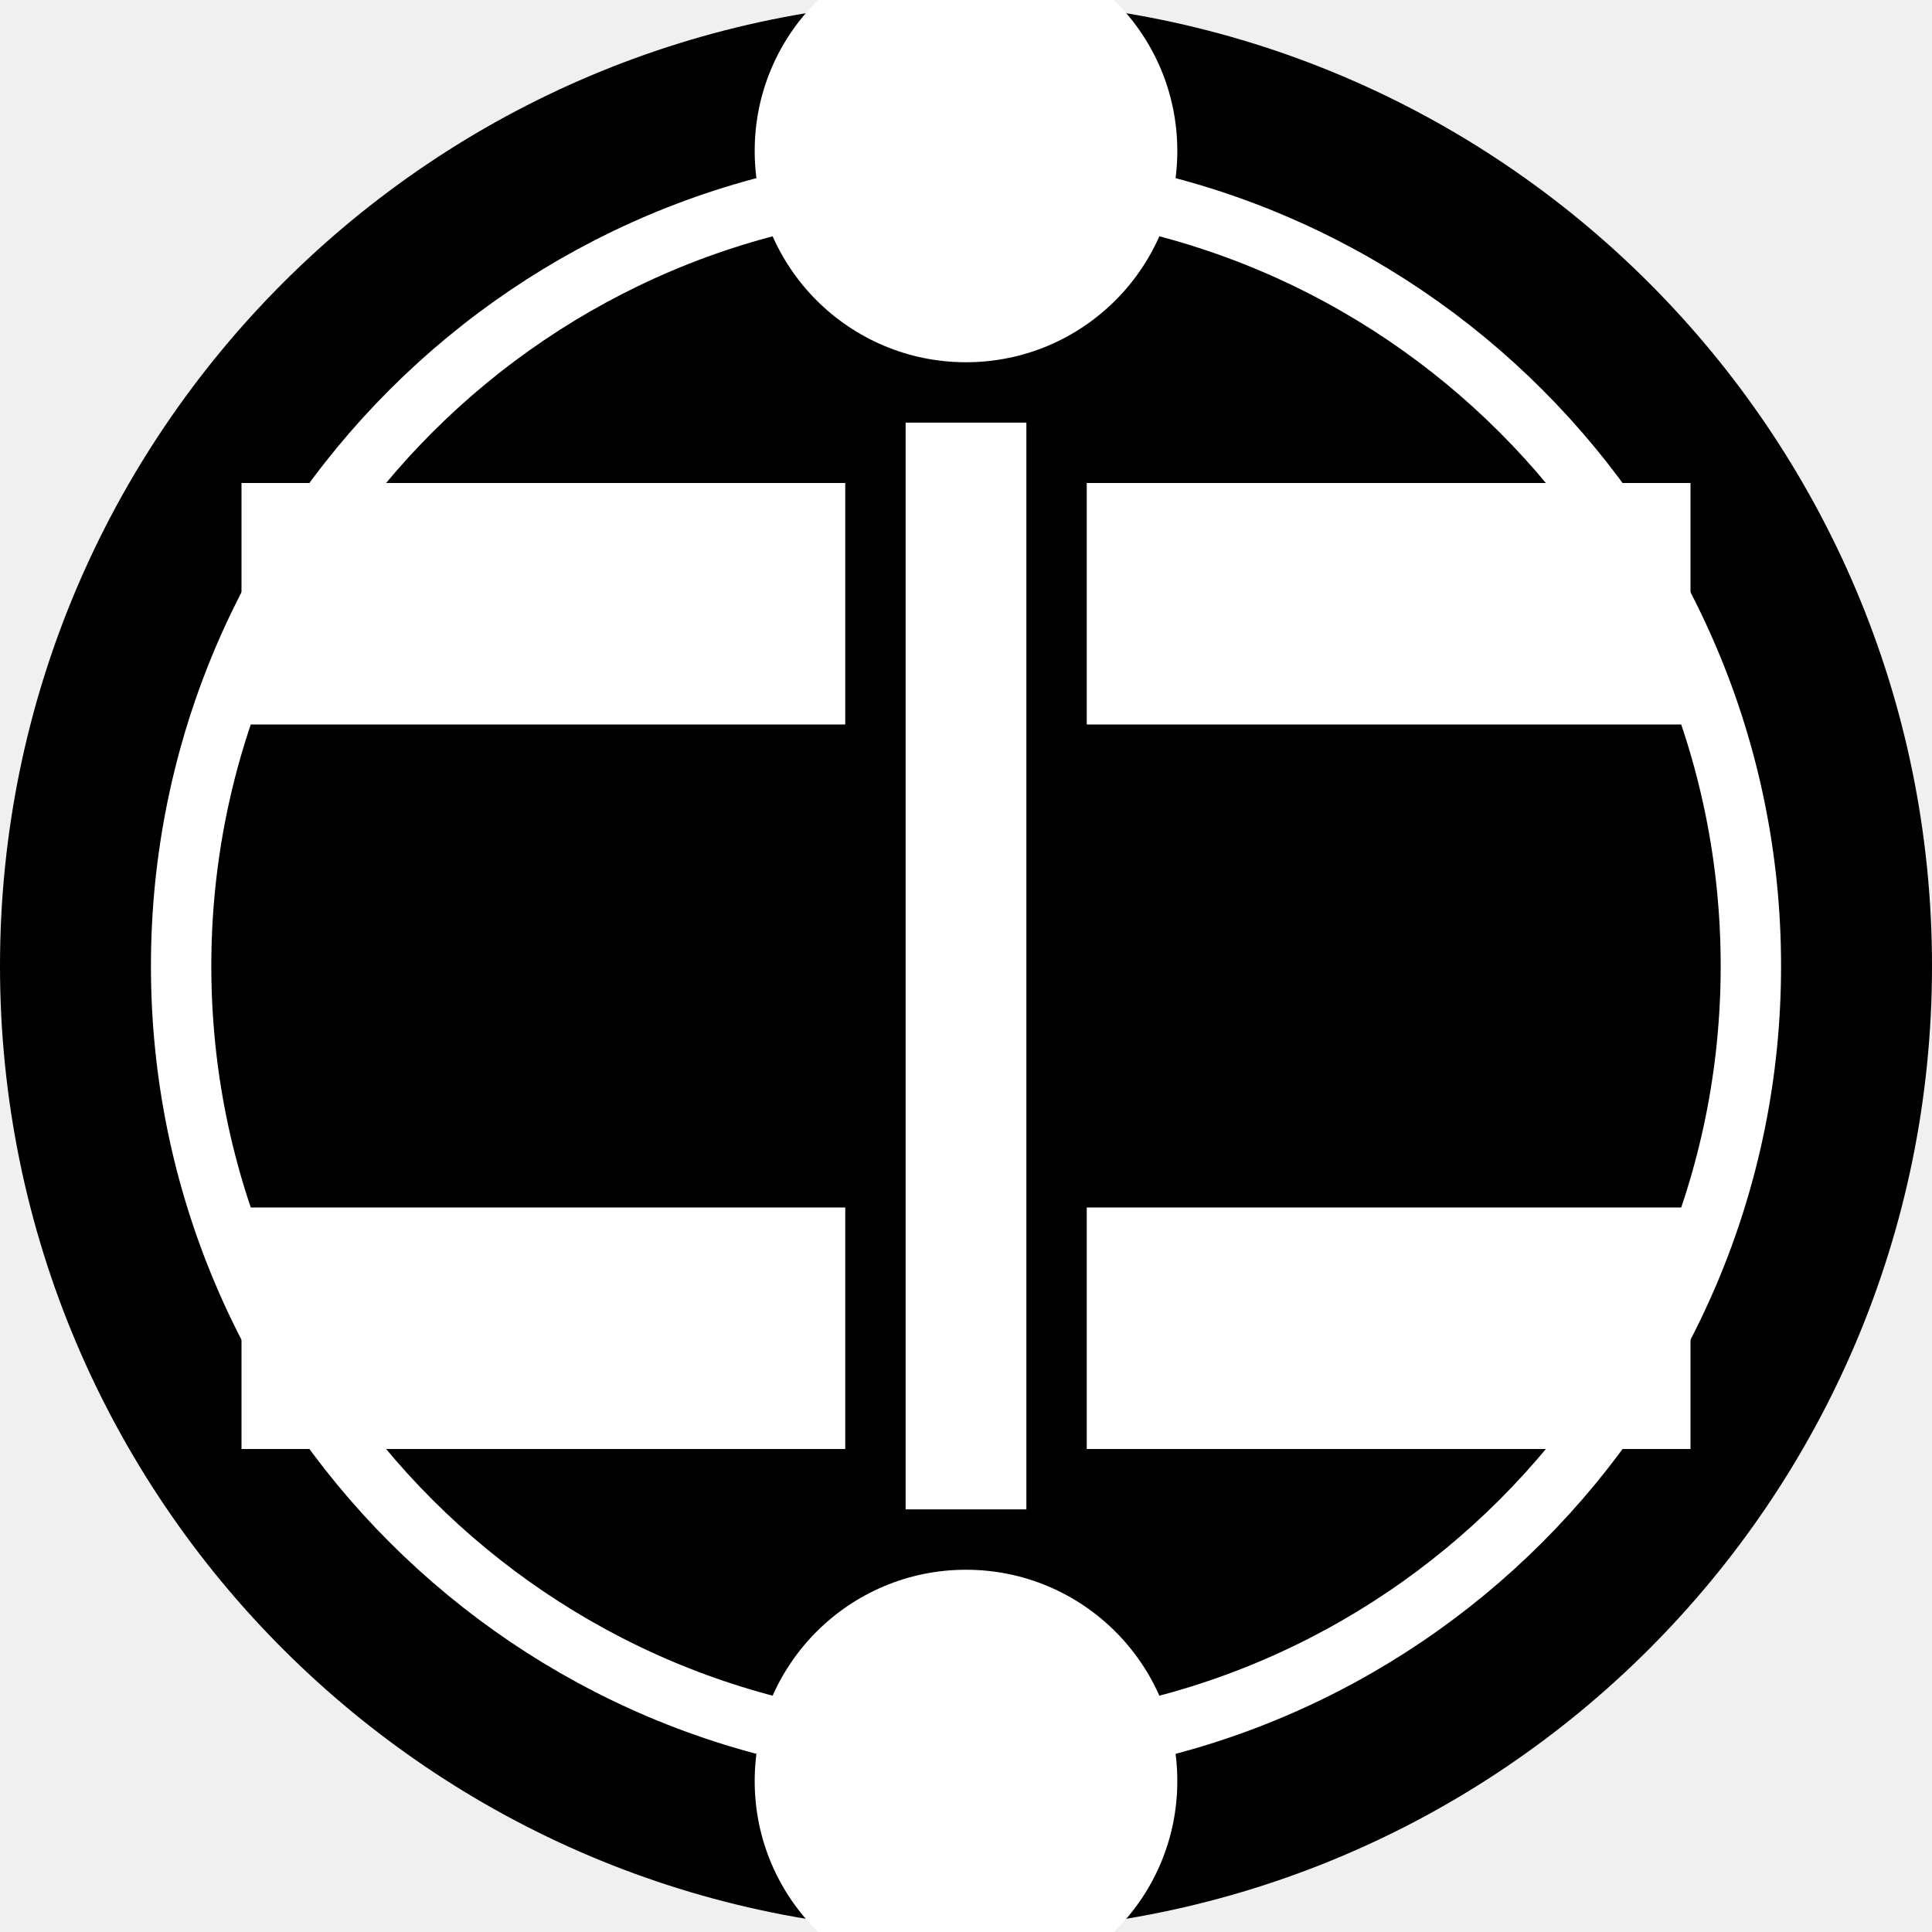
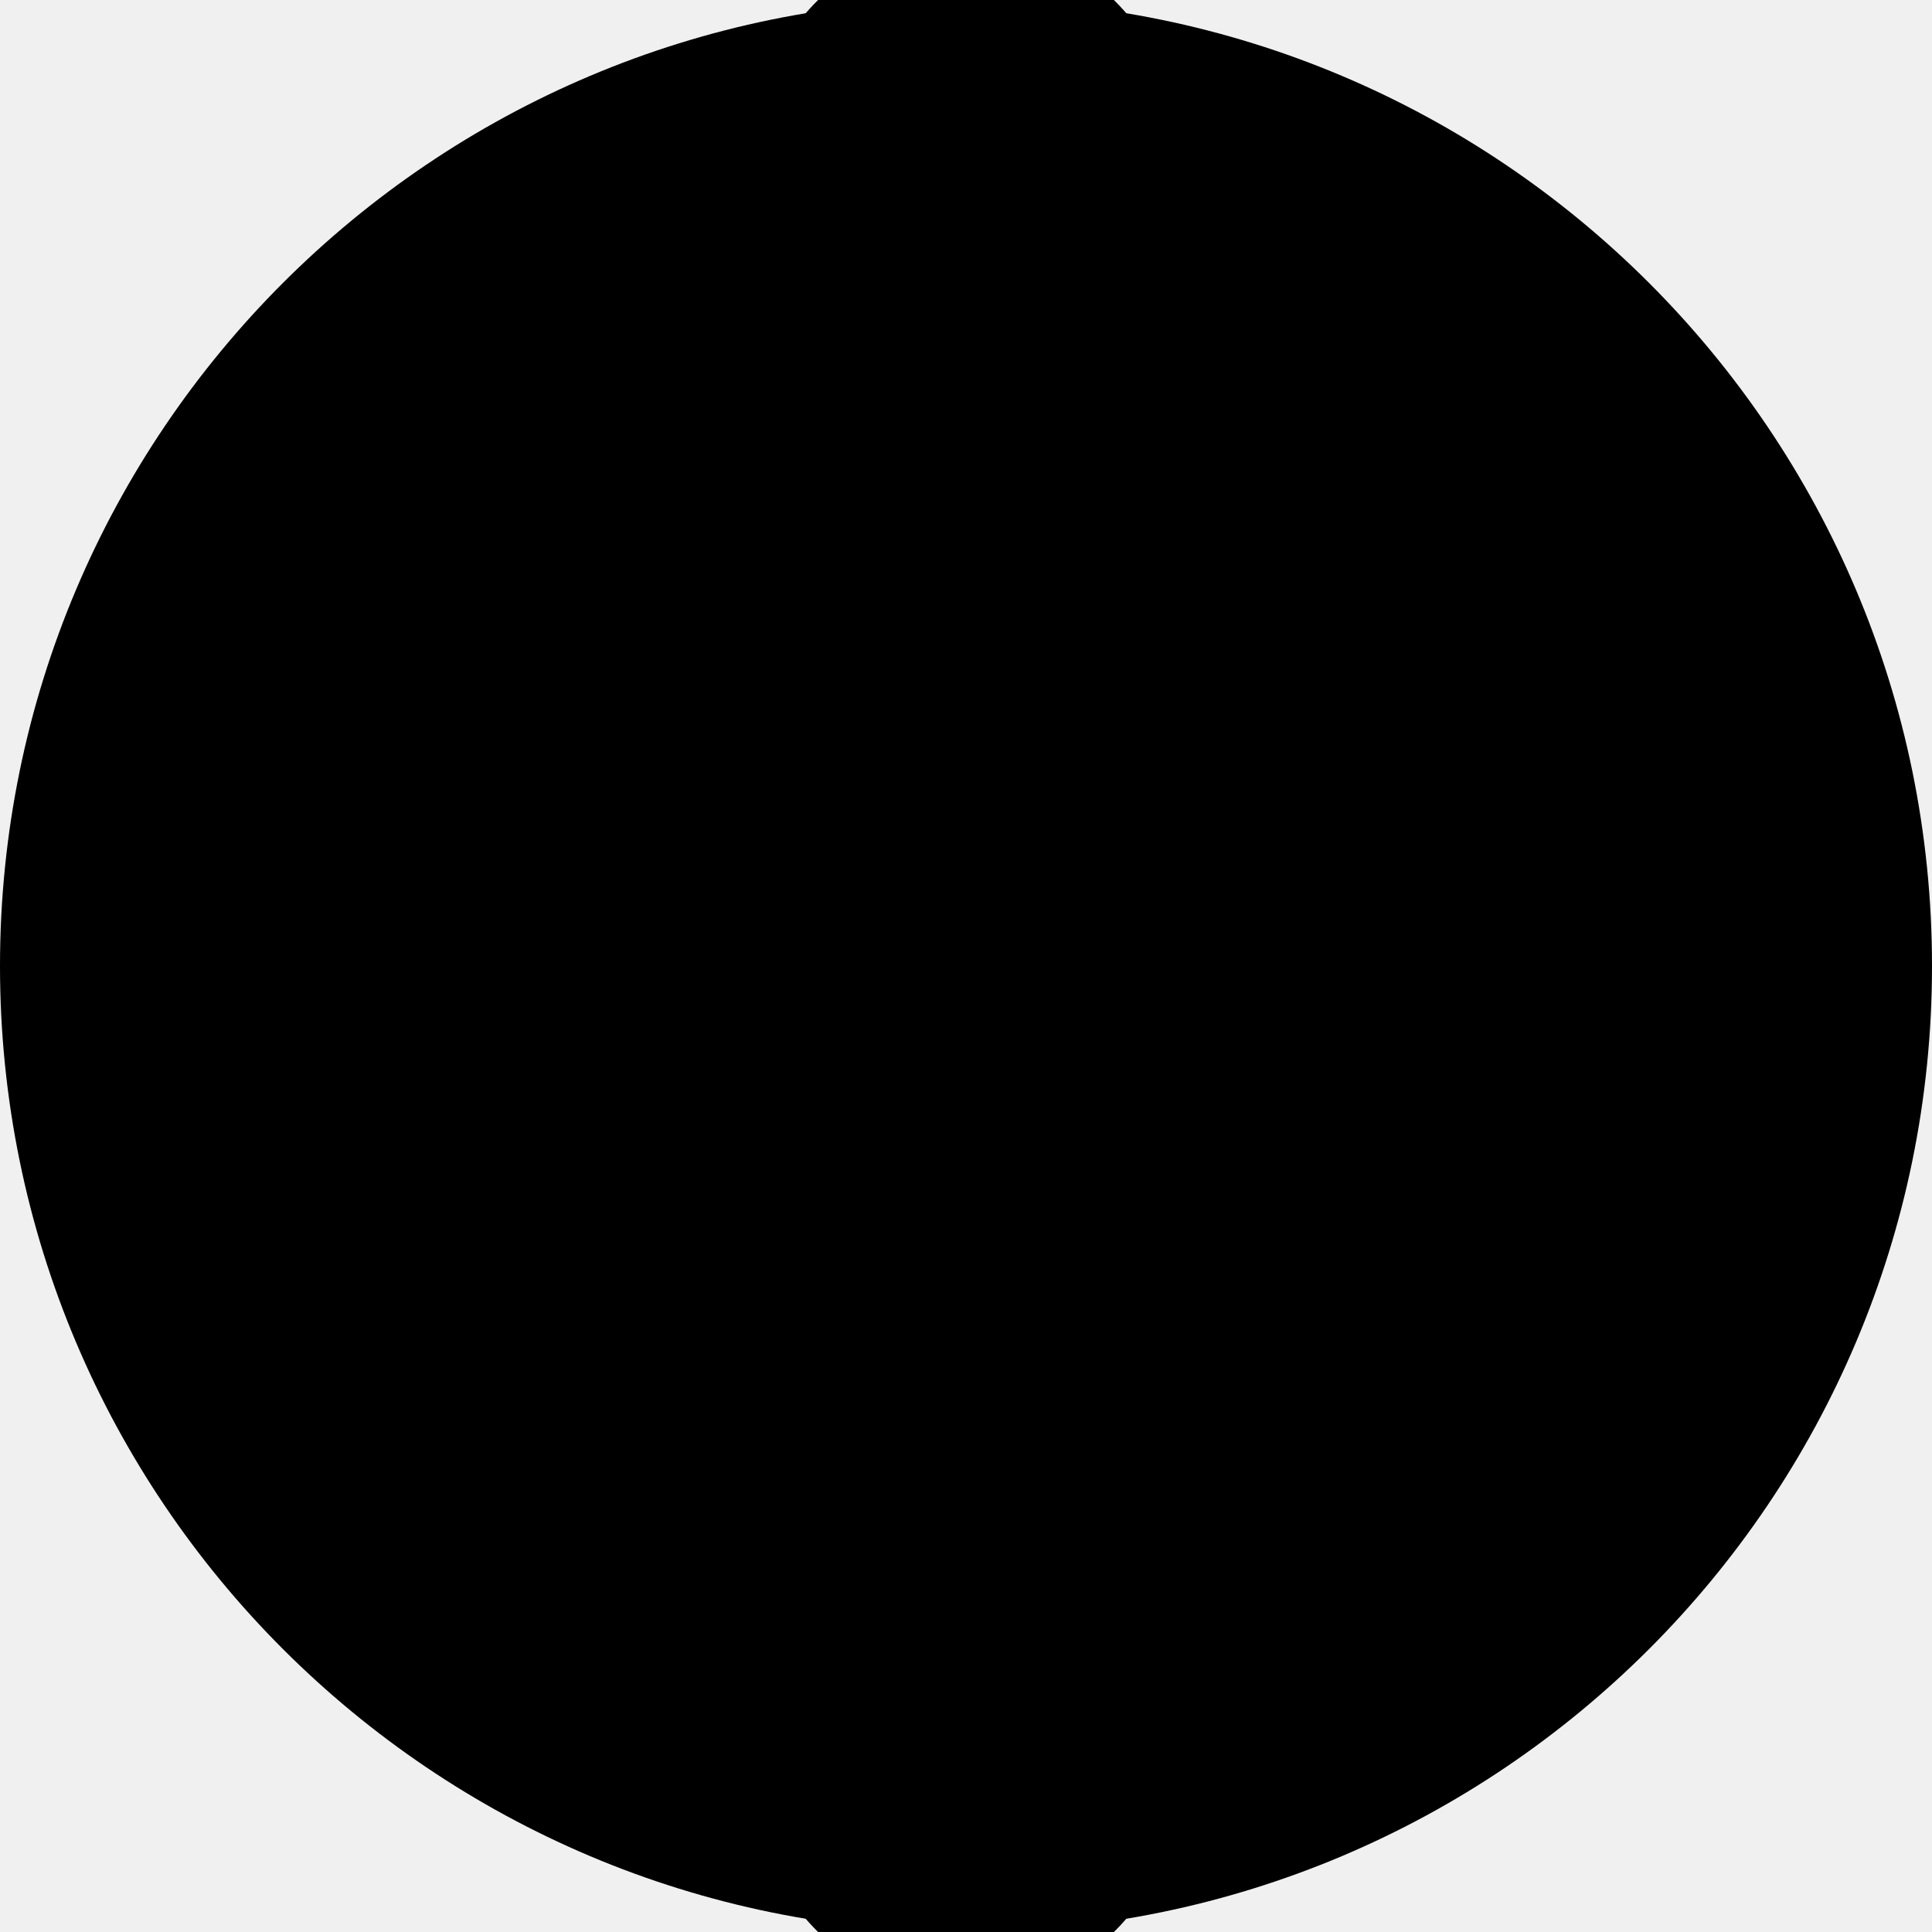
<svg xmlns="http://www.w3.org/2000/svg" width="64px" height="64px" viewBox="0 0 64 64" version="1.1">
-   <circle cx="32" cy="32" r="32" fill="#000000" />
-   <circle cx="32" cy="32" r="26" fill="none" stroke="#ffffff" stroke-width="2" />
-   <g fill="#ffffff">
+   <circle cx="32" cy="32" r="32" fill="param(fill) #000000" stroke="none" />
+   <g fill="param(outline) #ffffff">
    <circle cx="32" cy="5" r="7" />
    <circle cx="32" cy="59" r="7" />
    <rect x="30" y="14" width="4" height="36" />
-     <rect x="8" y="16" width="20" height="8" />
-     <rect x="36" y="16" width="20" height="8" />
-     <rect x="8" y="40" width="20" height="8" />
-     <rect x="36" y="40" width="20" height="8" />
+     <rect x="8" y="16" width="20" height="8" rx="2" />
+     <rect x="36" y="16" width="20" height="8" rx="2" />
+     <rect x="8" y="40" width="20" height="8" rx="2" />
+     <rect x="36" y="40" width="20" height="8" rx="2" />
  </g>
+   <circle cx="32" cy="32" r="26" fill="none" stroke="param(outline) #ffffff" stroke-width="2" />
</svg>
